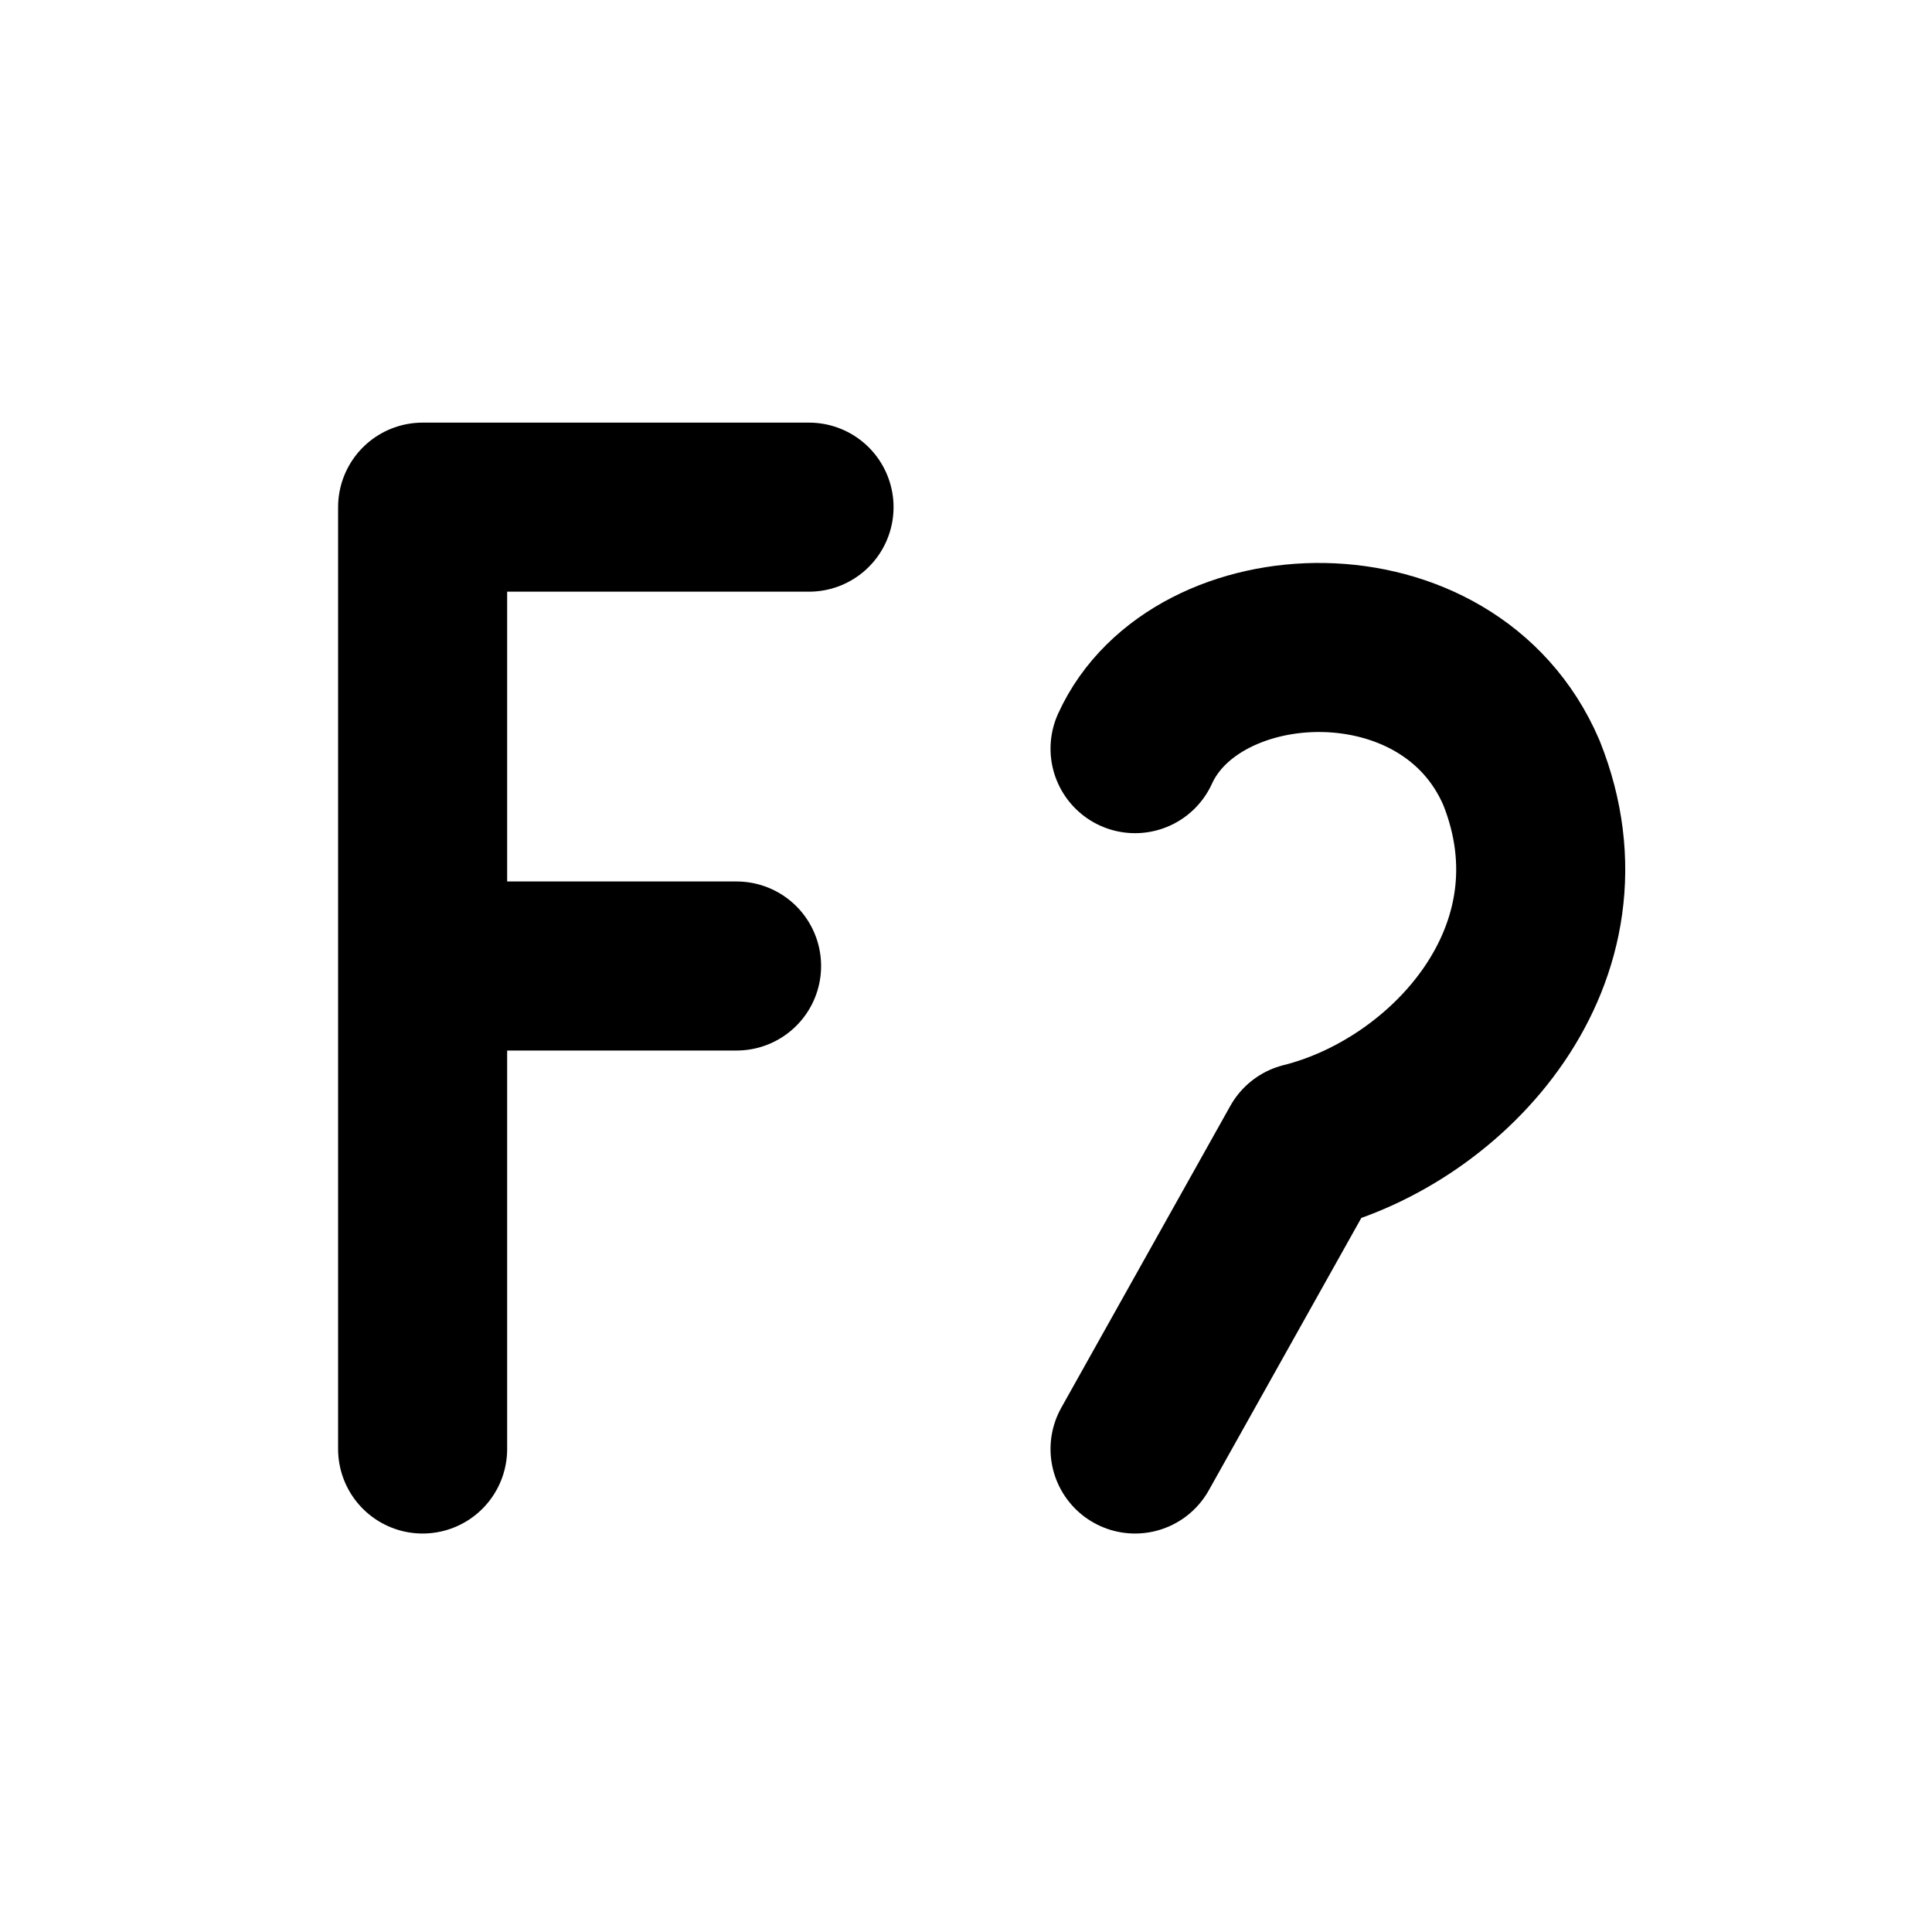
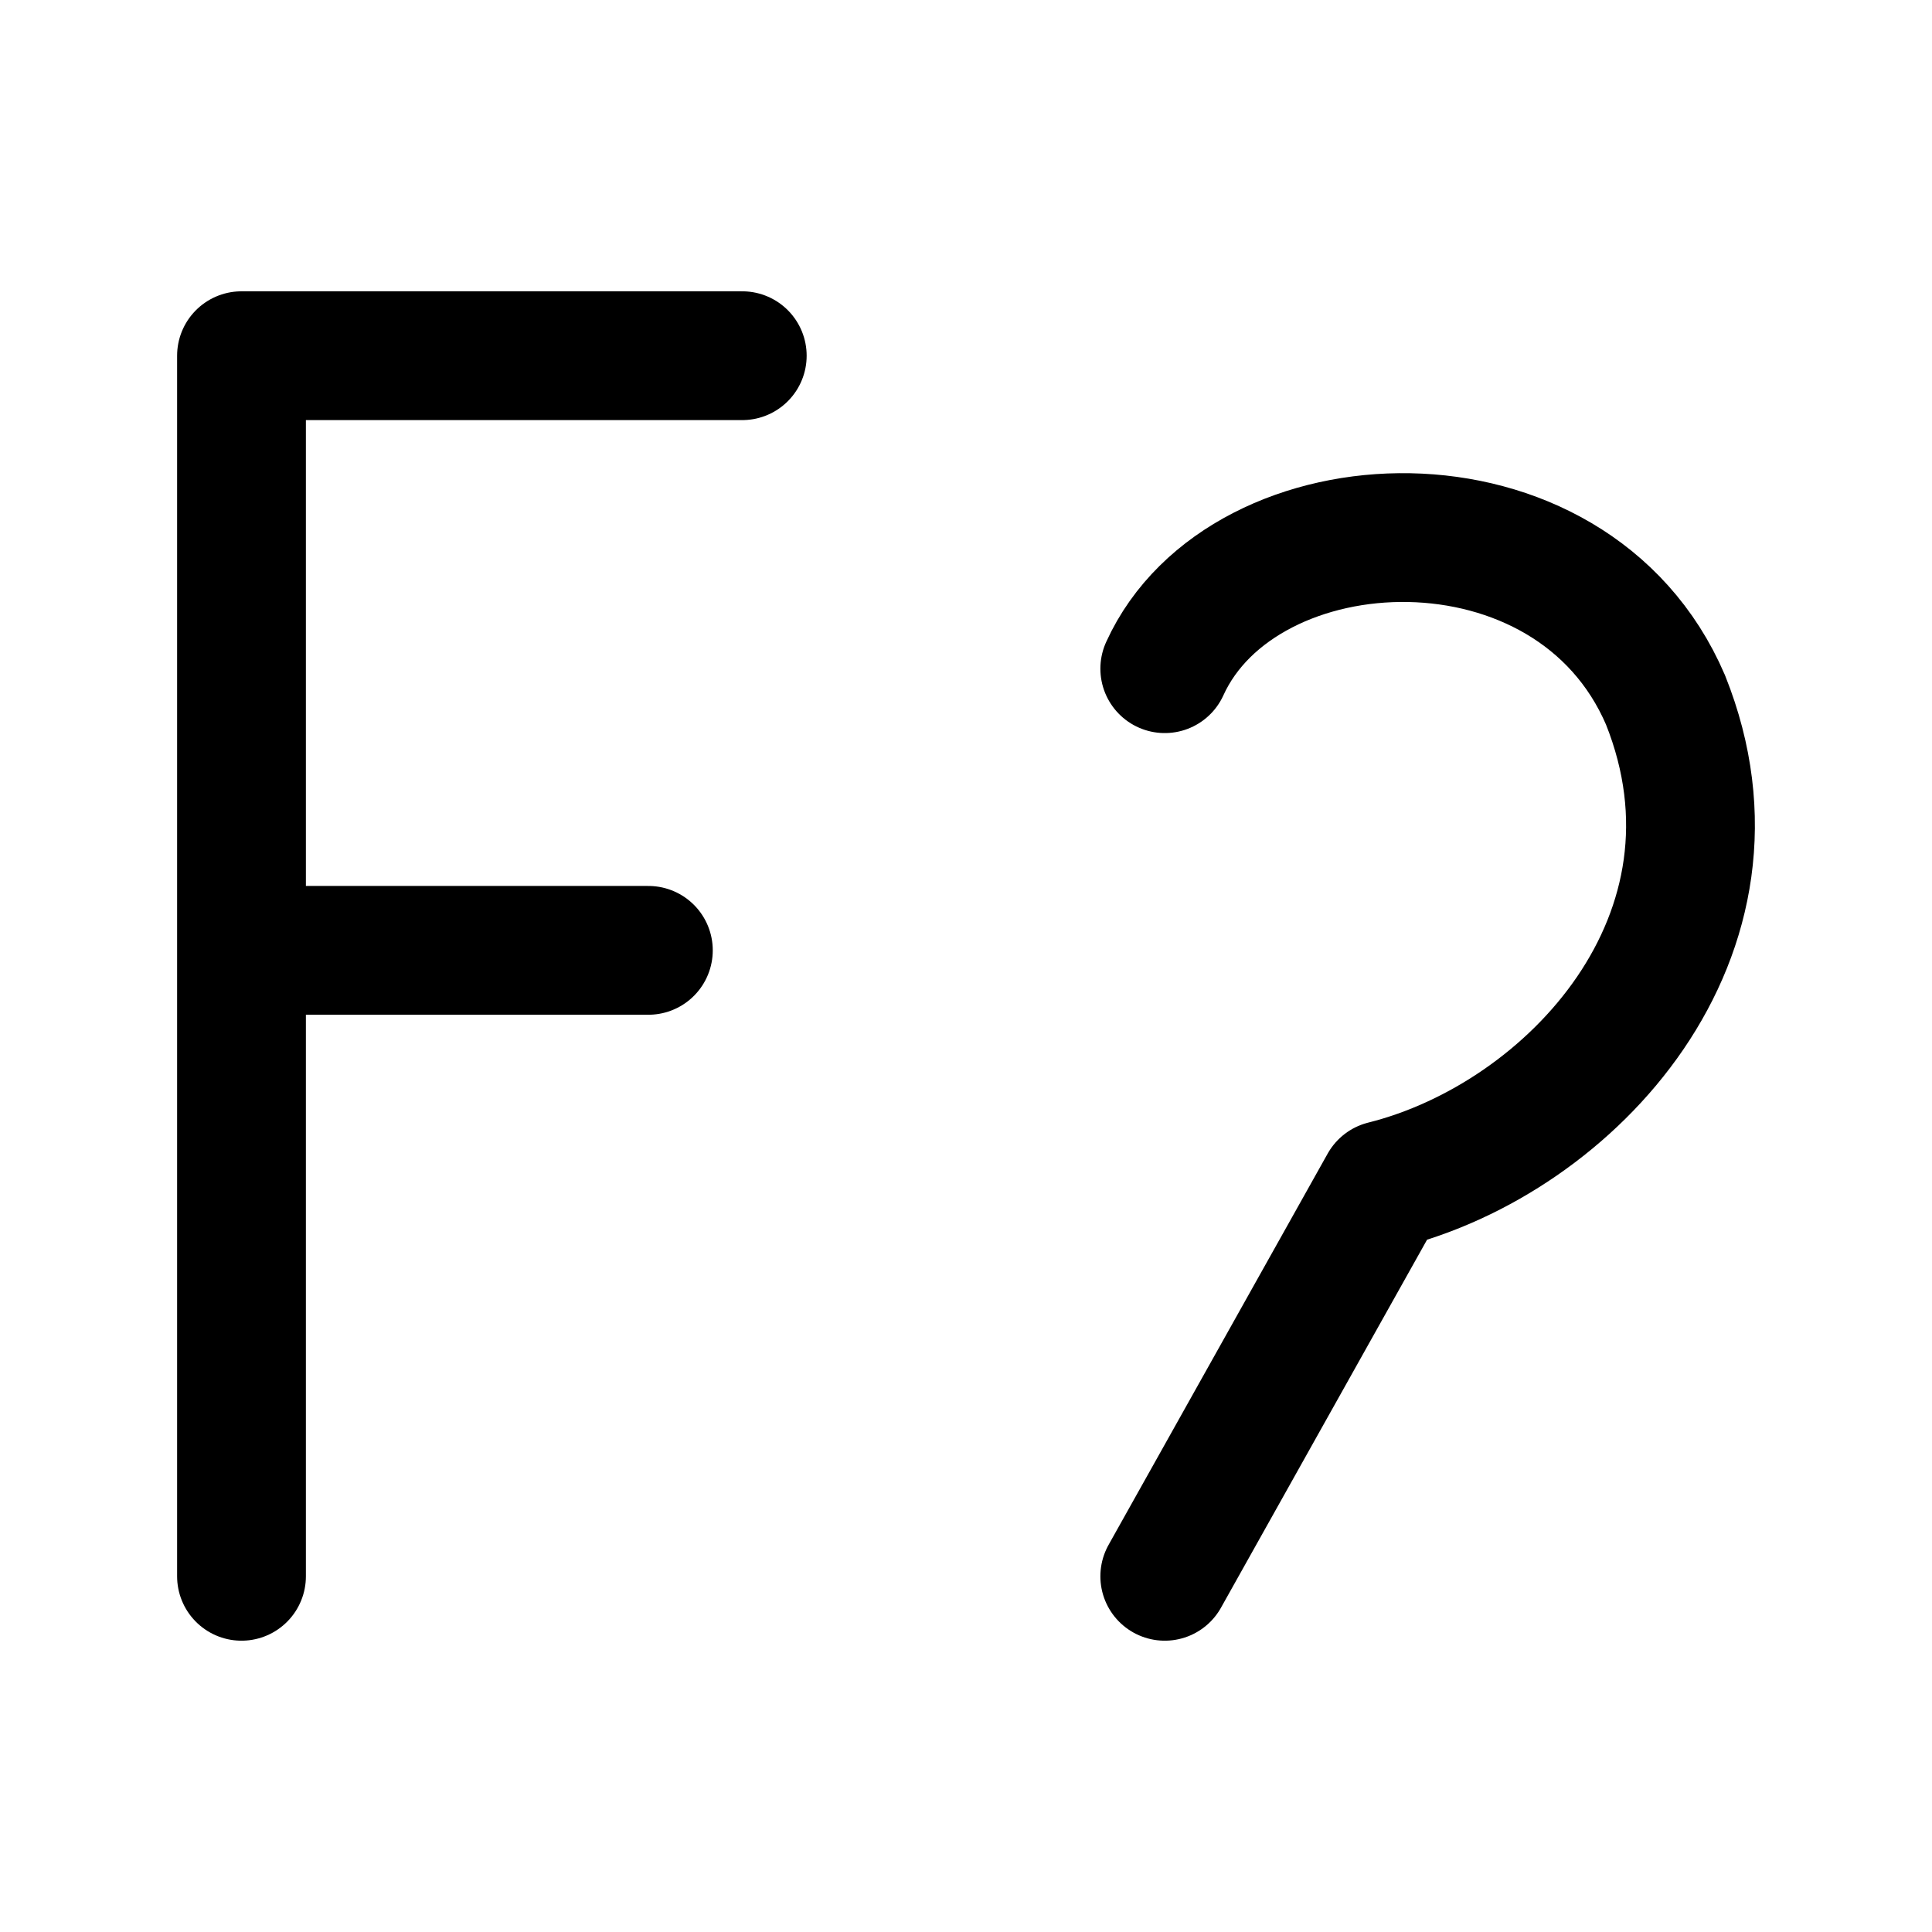
- <svg xmlns="http://www.w3.org/2000/svg" viewBox="0 0 16 16" fill="none" stroke="currentColor" stroke-width="1.4" stroke-linecap="round" stroke-linejoin="round">
-   <path d="M3.5 12V4.2h3.2M3.5 8h2.6" />
-   <path d="M9.4 6.2c.5-1.1 2.6-1.2 3.2.2.6 1.5-.6 2.8-1.8 3.1L9.4 12" />
+ <svg xmlns="http://www.w3.org/2000/svg" viewBox="0 0 24 24" preserveAspectRatio="xMidYMid meet" fill="none" stroke="currentColor" stroke-width="1.6" stroke-linecap="round" stroke-linejoin="round">
+   <g transform="translate(12 12) scale(1.94393) translate(-8.129796 -8.1)" stroke-width="0.823">
+     <path d="M3.5 12V4.2h3.2M3.5 8h2.6" />
+     <path d="M9.4 6.2c.5-1.1 2.6-1.2 3.2.2.6 1.5-.6 2.8-1.8 3.1L9.4 12" />
+   </g>
</svg>
